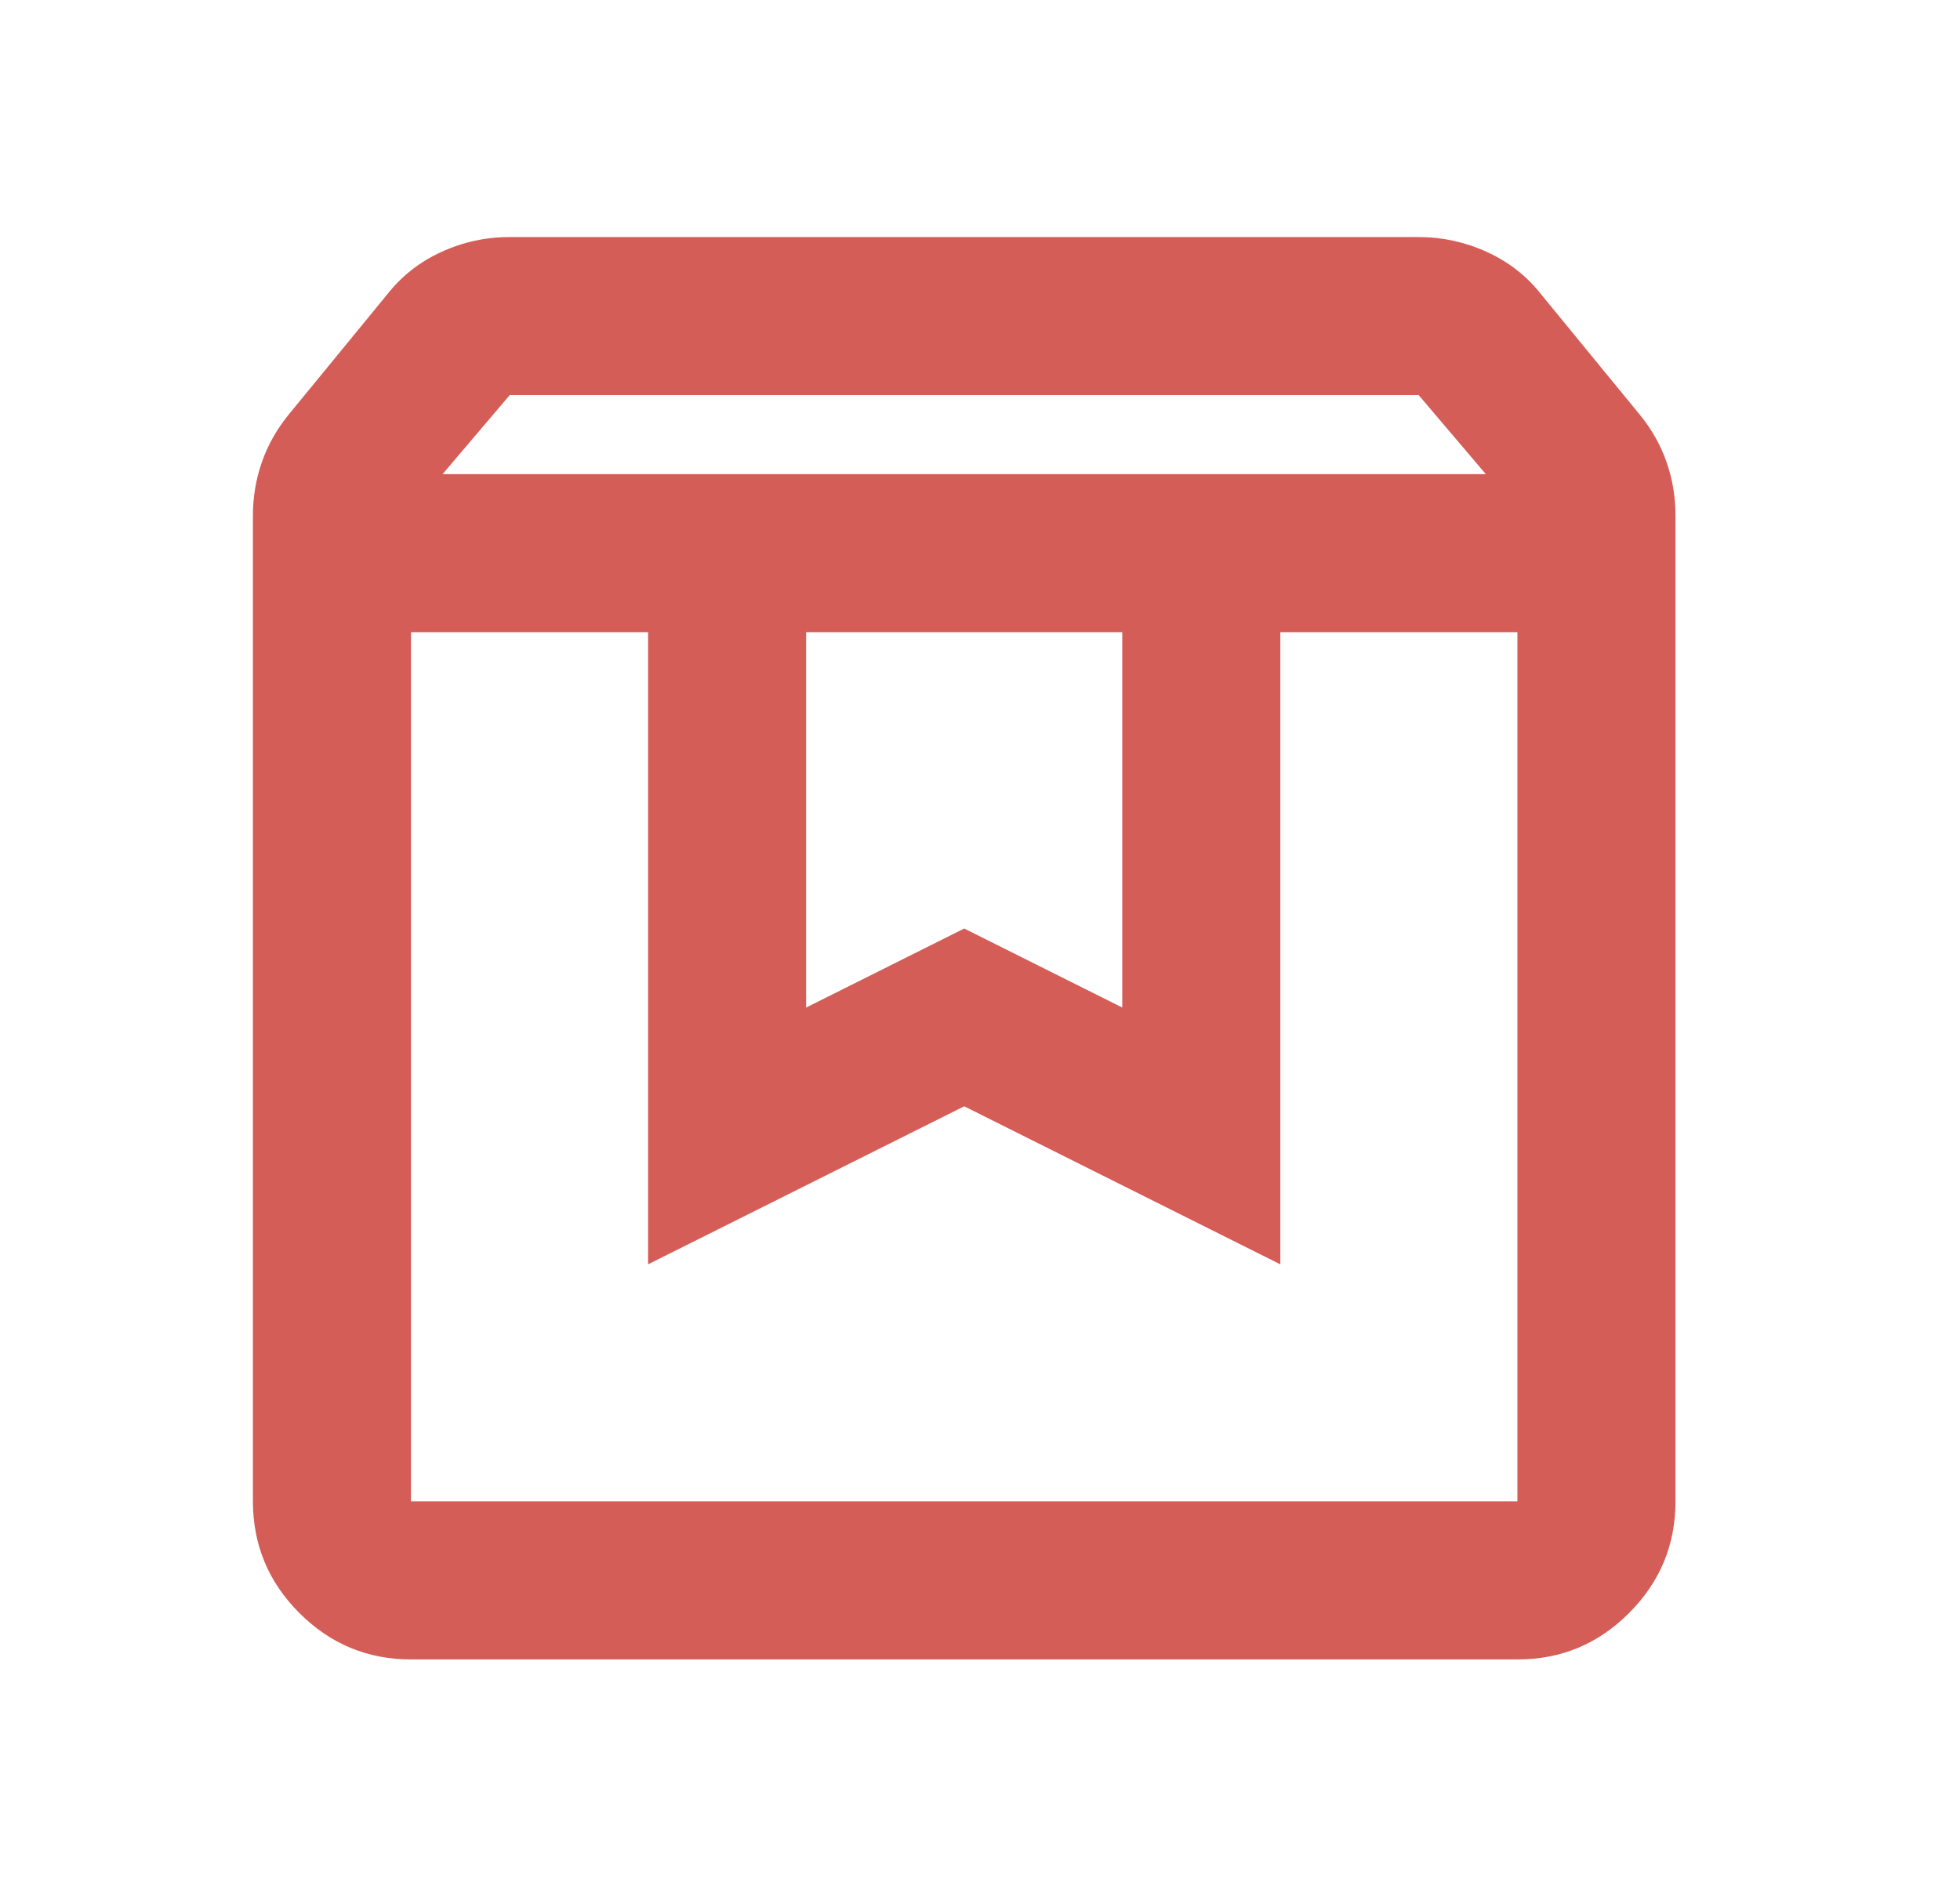
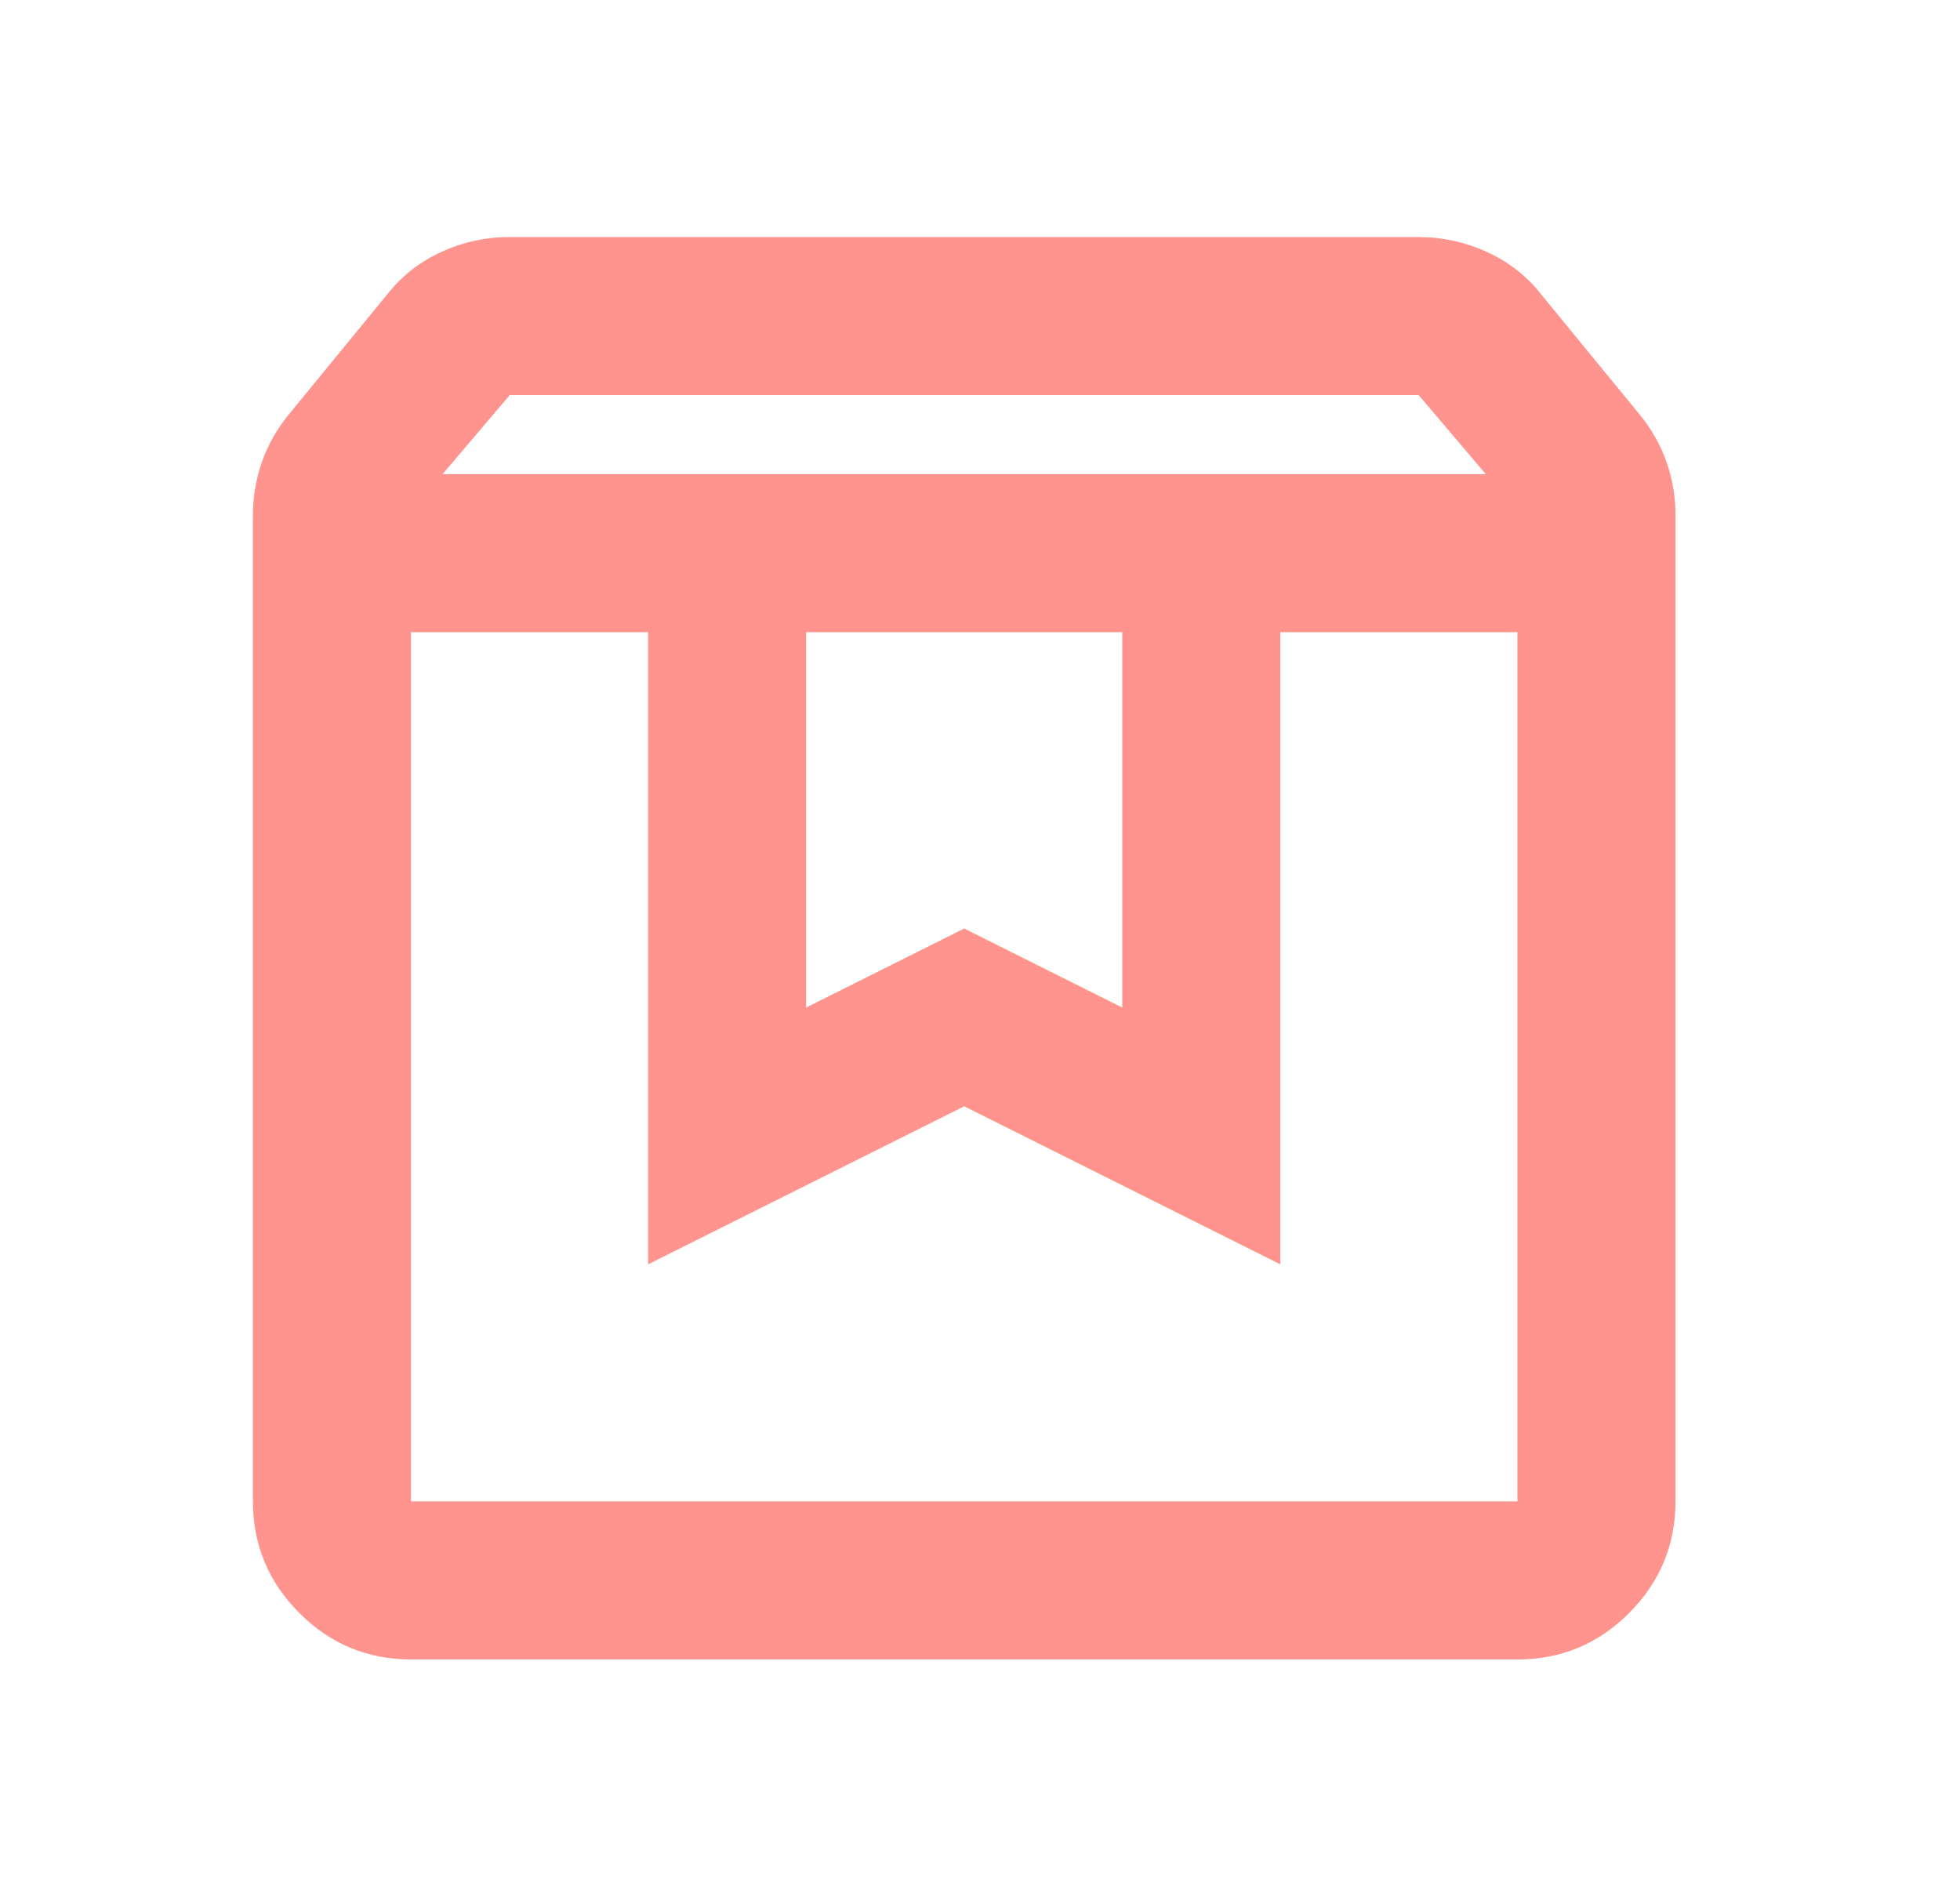
<svg xmlns="http://www.w3.org/2000/svg" width="31" height="30" viewBox="0 0 31 30" fill="none">
-   <path d="M6.5 10V23.75H24V10H20.25V20L15.25 17.5L10.25 20V10H6.5ZM6.5 26.25C5.812 26.25 5.224 26.005 4.735 25.516C4.246 25.027 4.001 24.438 4 23.75V8.156C4 7.865 4.047 7.583 4.141 7.313C4.235 7.042 4.376 6.792 4.562 6.563L6.125 4.656C6.354 4.365 6.64 4.14 6.984 3.984C7.327 3.827 7.687 3.749 8.062 3.75H22.438C22.812 3.75 23.172 3.828 23.516 3.985C23.86 4.142 24.147 4.365 24.375 4.656L25.938 6.563C26.125 6.792 26.266 7.042 26.36 7.313C26.454 7.583 26.501 7.865 26.5 8.156V23.75C26.5 24.438 26.255 25.026 25.766 25.516C25.277 26.006 24.688 26.251 24 26.25H6.5ZM7 7.5H23.5L22.438 6.25H8.062L7 7.5ZM12.75 10V15.938L15.25 14.688L17.75 15.938V10H12.75Z" fill="#D55D57" />
+   <path d="M6.5 10V23.75H24V10H20.25V20L15.25 17.5L10.25 20V10H6.5ZM6.5 26.25C5.812 26.25 5.224 26.005 4.735 25.516C4.246 25.027 4.001 24.438 4 23.75V8.156C4 7.865 4.047 7.583 4.141 7.313C4.235 7.042 4.376 6.792 4.562 6.563L6.125 4.656C6.354 4.365 6.64 4.14 6.984 3.984C7.327 3.827 7.687 3.749 8.062 3.75H22.438C22.812 3.75 23.172 3.828 23.516 3.985C23.86 4.142 24.147 4.365 24.375 4.656L25.938 6.563C26.125 6.792 26.266 7.042 26.36 7.313C26.454 7.583 26.501 7.865 26.5 8.156V23.75C26.5 24.438 26.255 25.026 25.766 25.516C25.277 26.006 24.688 26.251 24 26.25H6.5ZM7 7.5H23.5L22.438 6.25H8.062L7 7.5ZM12.75 10V15.938L15.25 14.688L17.75 15.938V10H12.75Z" fill="#ff948f" />
</svg>
